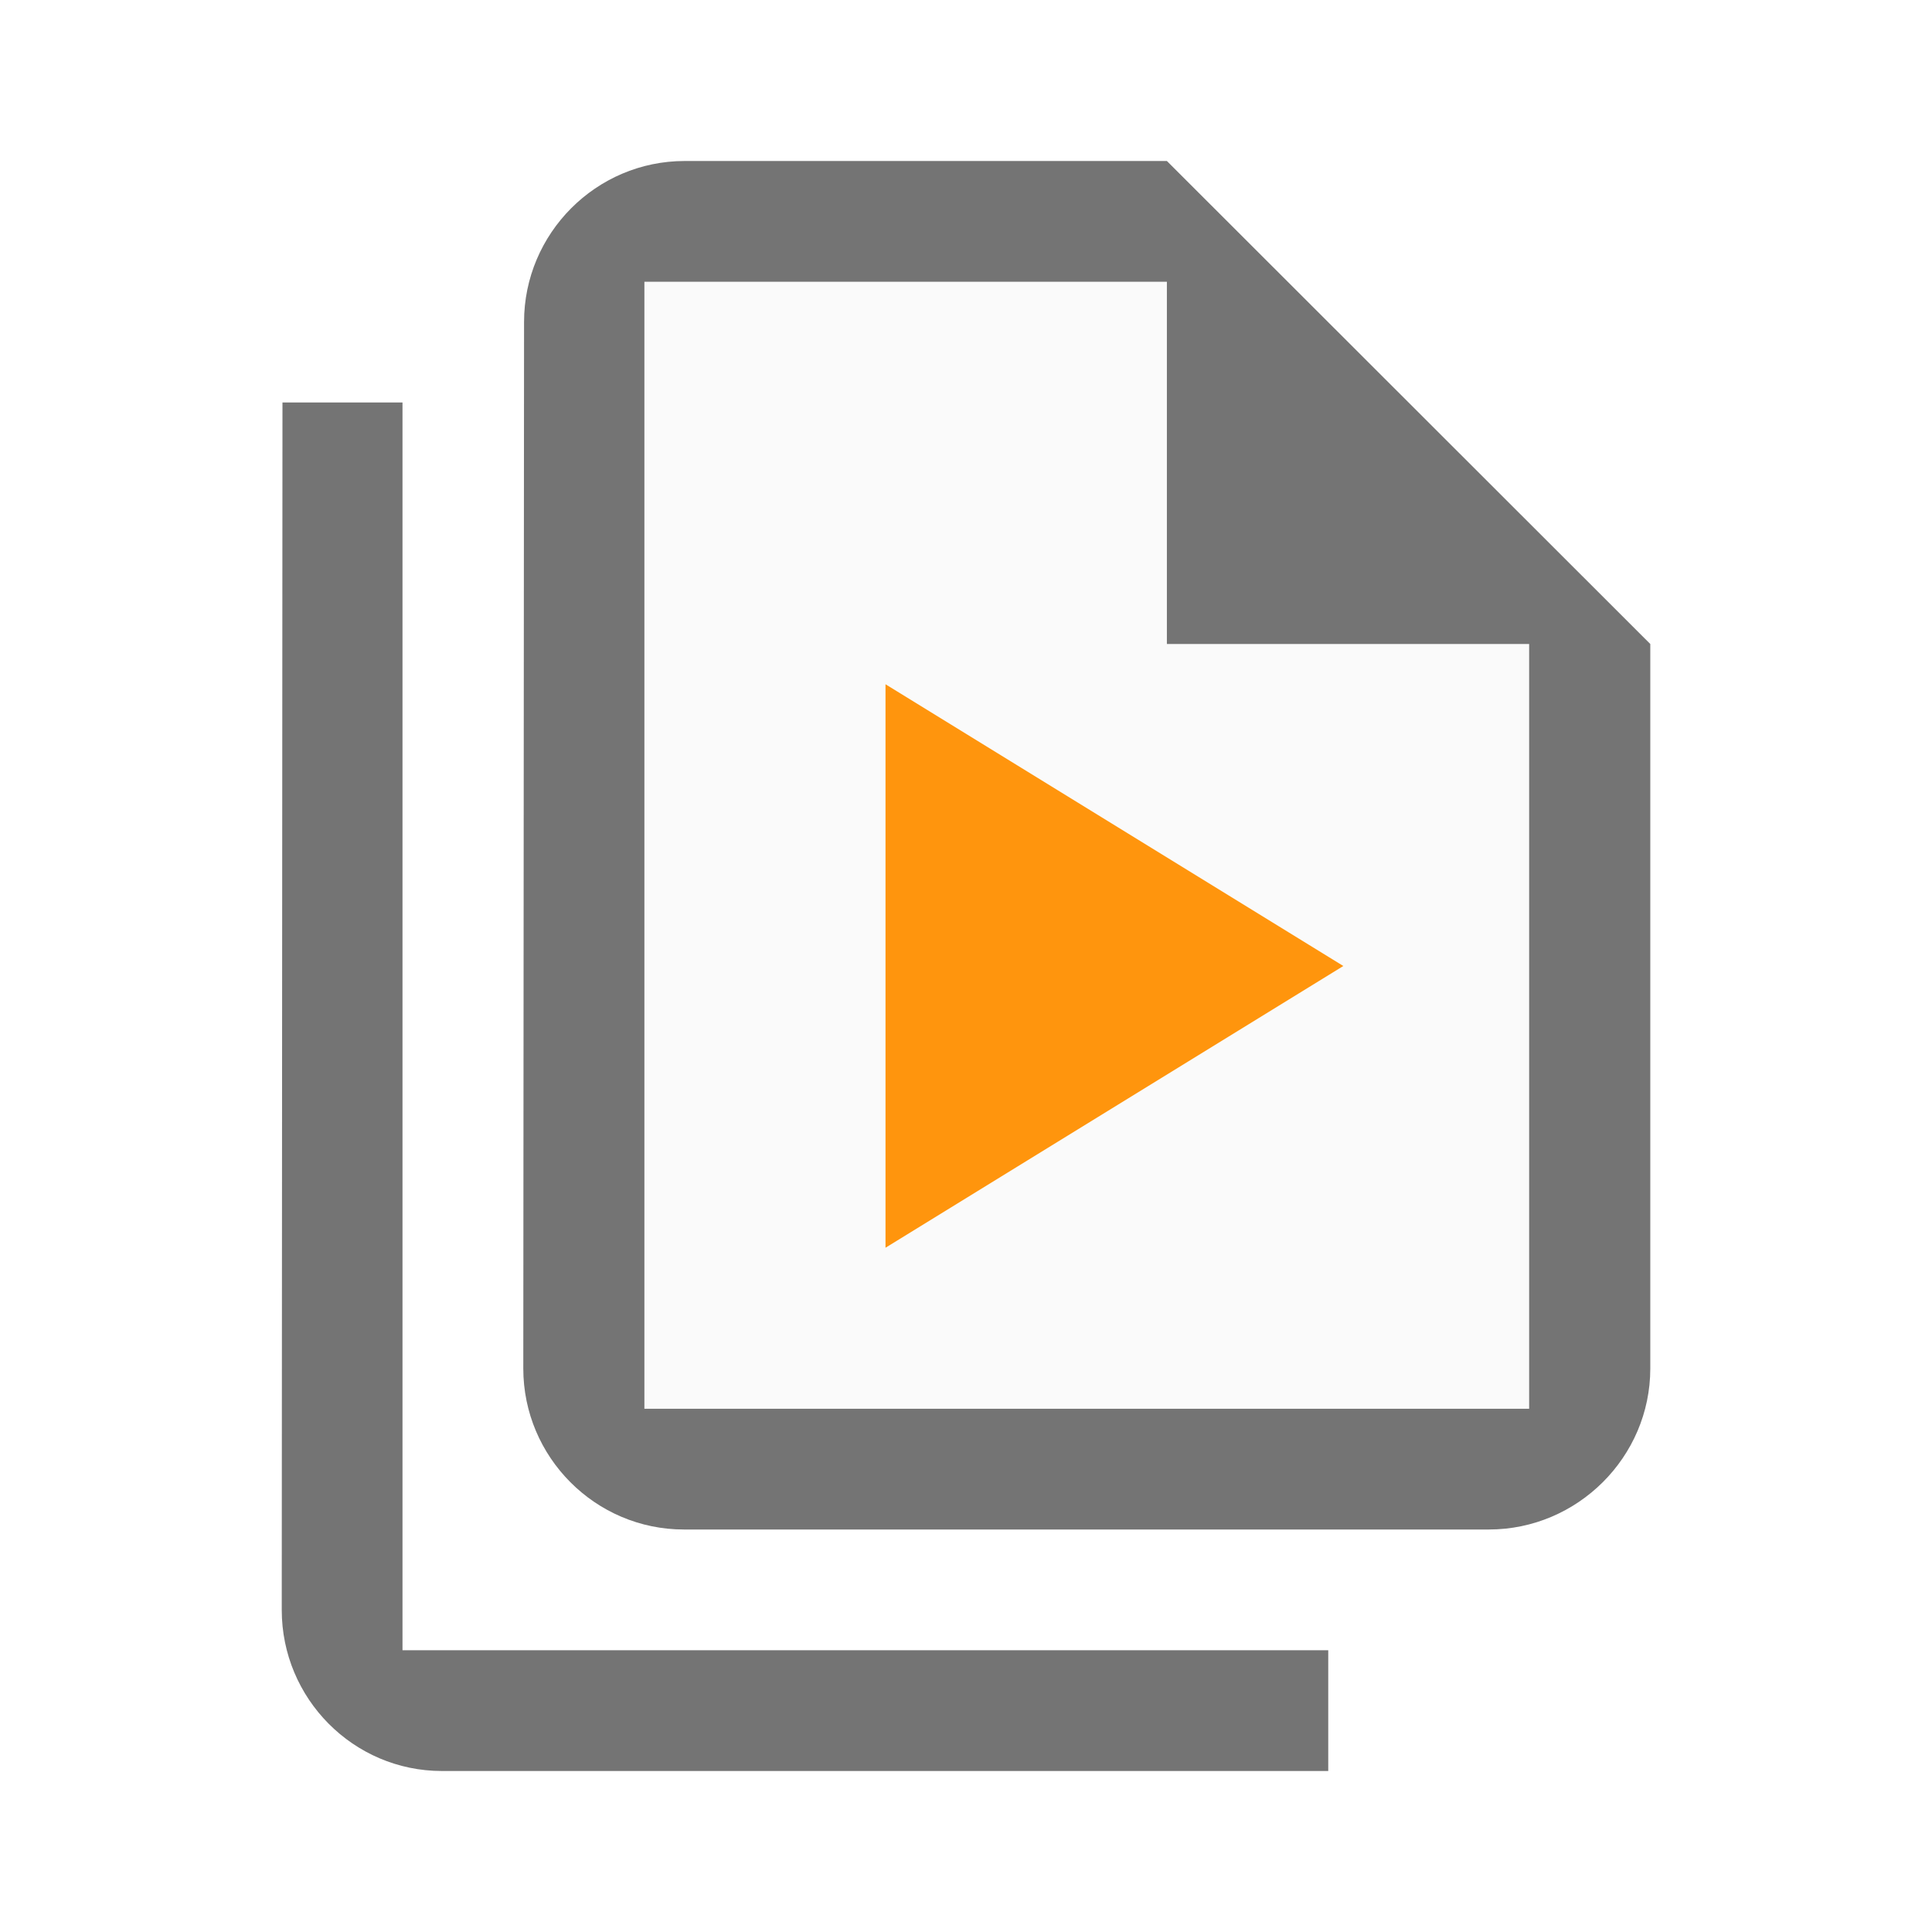
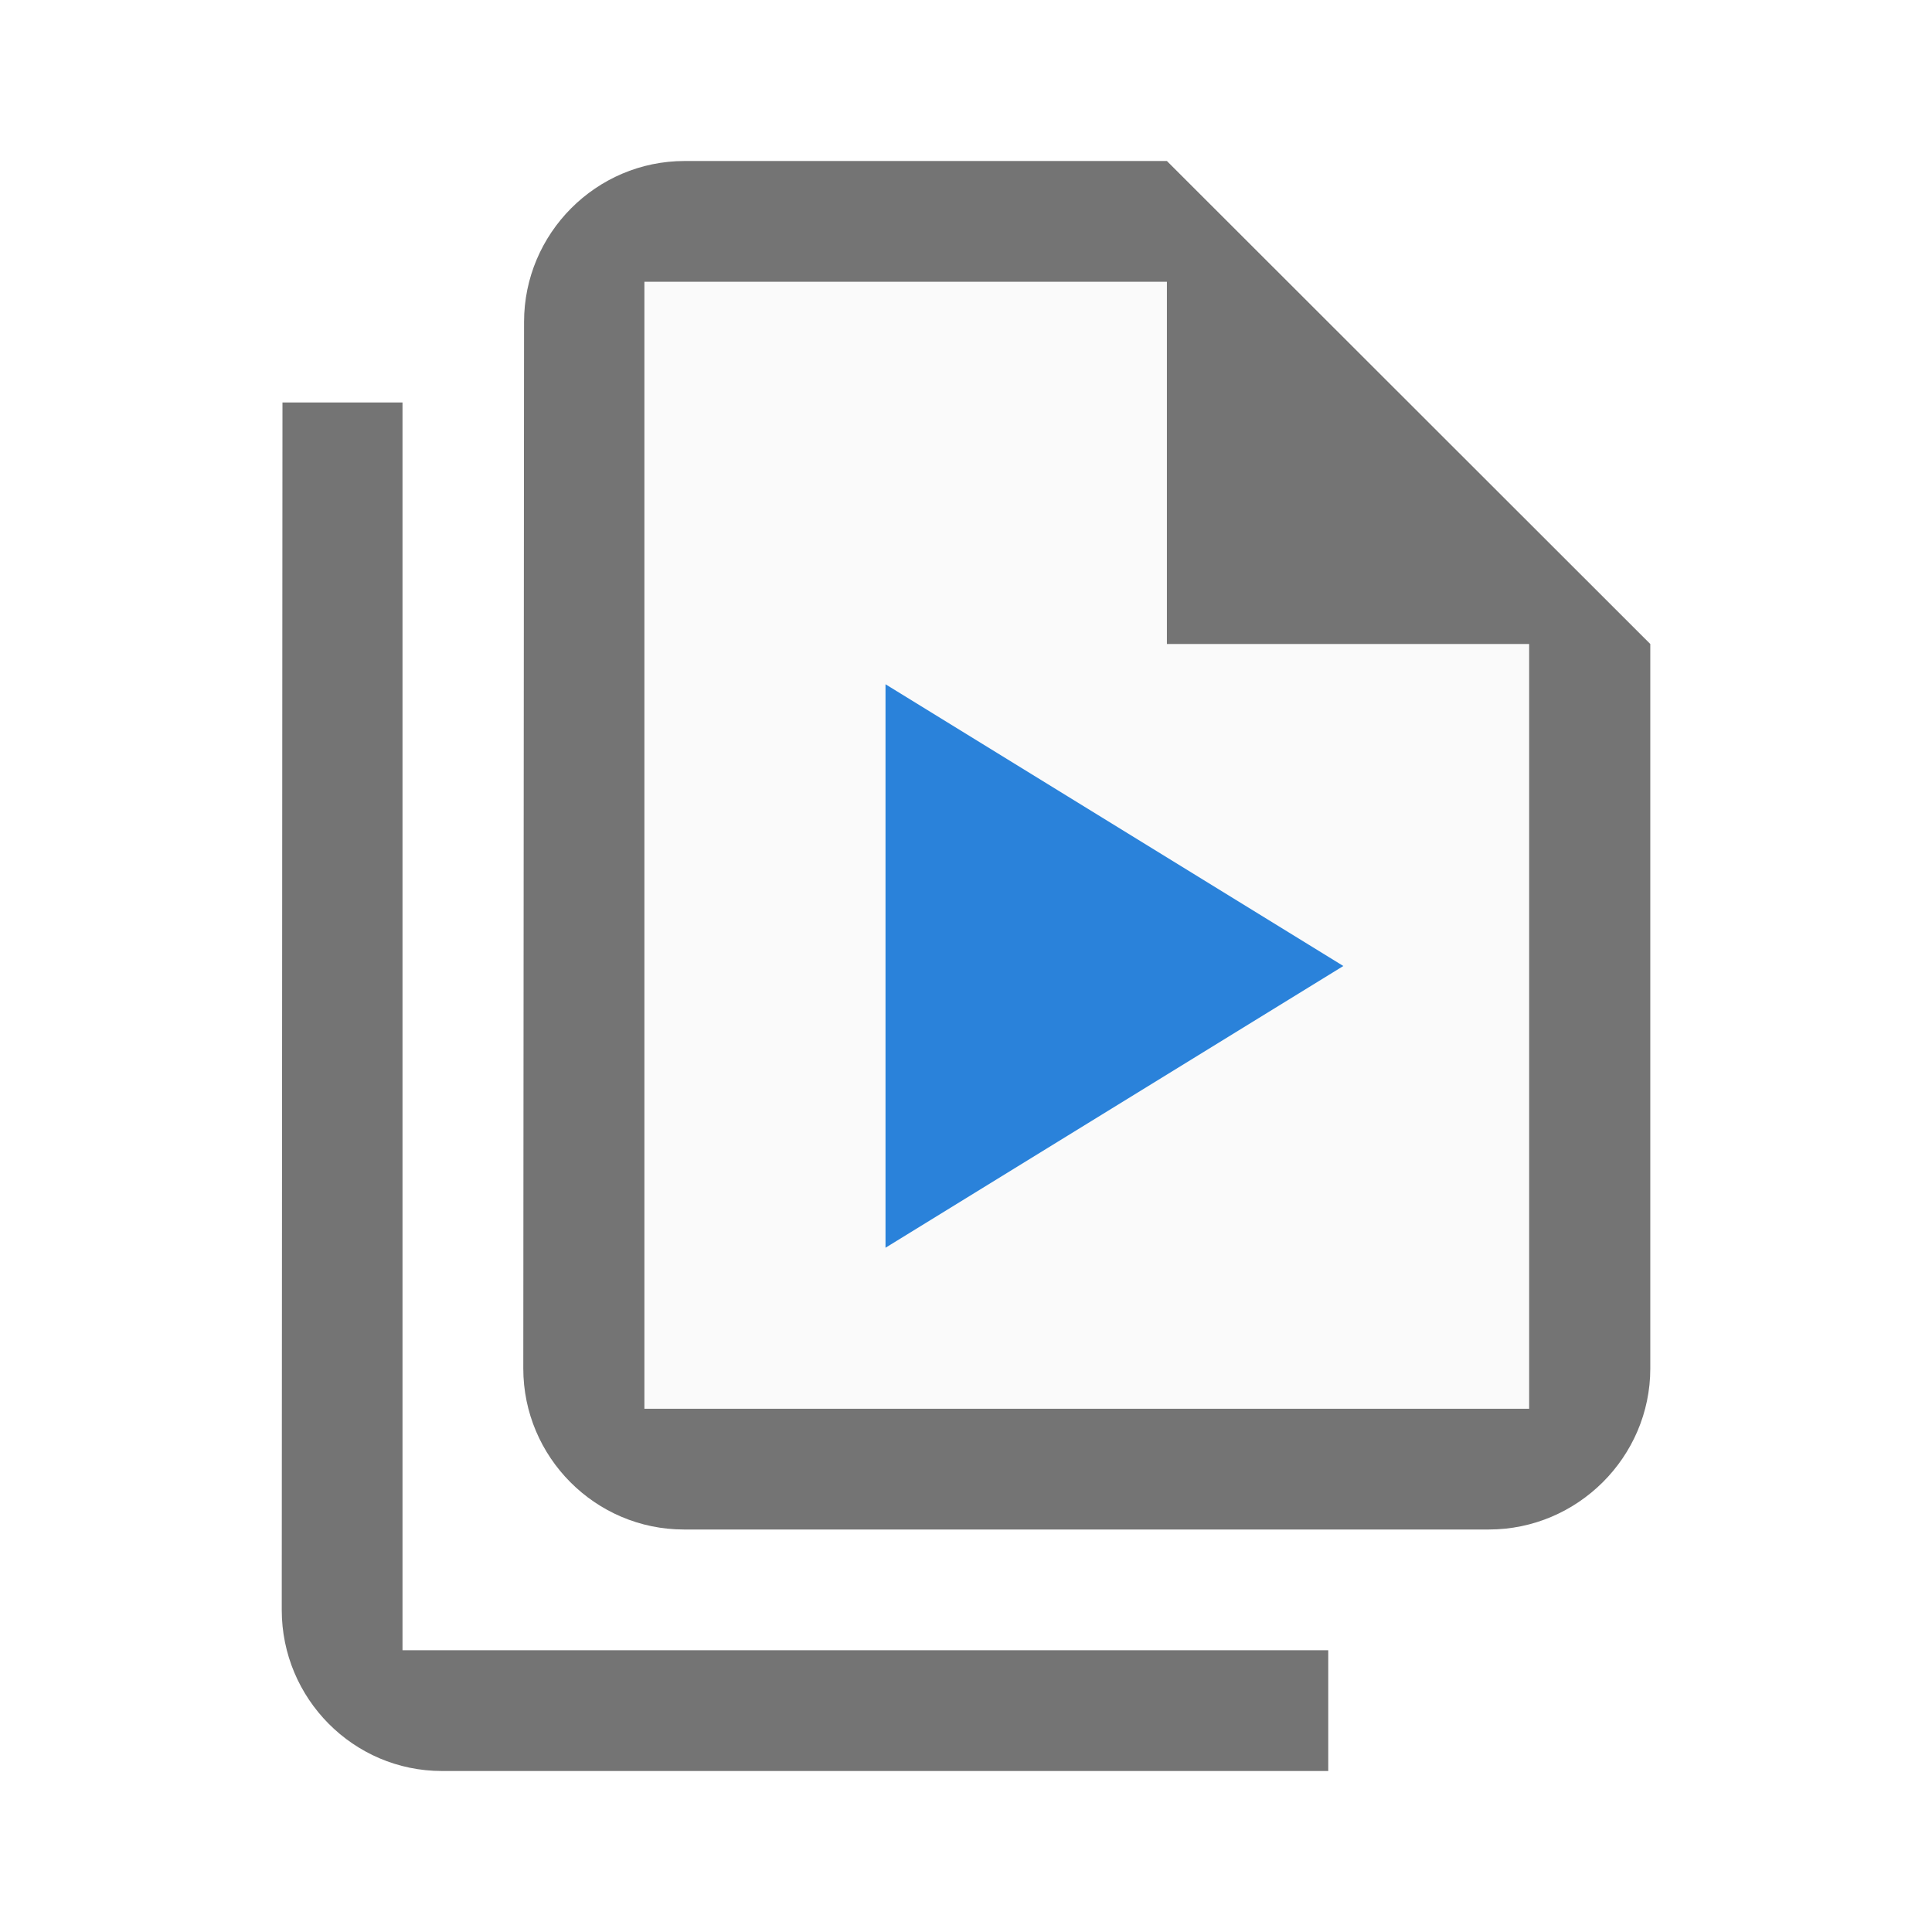
<svg xmlns="http://www.w3.org/2000/svg" width="48" height="48" viewBox="0 0 48 48" id="svg2" version="1.1">
  <defs id="defs8" />
  <g id="layer1" transform="translate(-384,-1004.362)" style="display:inline">
    <path style="color:#000000;display:inline;overflow:visible;visibility:visible;opacity:1;fill:#fafafa;fill-opacity:1;fill-rule:evenodd;stroke:none;stroke-width:2;stroke-linecap:butt;stroke-linejoin:round;stroke-miterlimit:4;stroke-dasharray:none;stroke-dashoffset:4.2;stroke-opacity:1;marker:none;enable-background:accumulate" d="m 400.01,1011.362 v 28 h 21.98 v -19 h -9 v -9 z m 5.99,10 11.375,7 -11.375,7 v -0.231 -13.539 z" id="rect14065" />
-     <path style="display:inline;fill:#ff950d;fill-opacity:1;fill-rule:evenodd;stroke:none;stroke-width:0.438px;stroke-linecap:butt;stroke-linejoin:miter;stroke-opacity:1" d="m 406,1035.362 11.375,-7 -11.375,-7 z" id="path12863" />
+     <path style="display:inline;fill:#2a82da;fill-opacity:1;fill-rule:evenodd;stroke:none;stroke-width:0.438px;stroke-linecap:butt;stroke-linejoin:miter;stroke-opacity:1" d="m 406,1035.362 11.375,-7 -11.375,-7 z" id="path12863" />
    <path id="path12865" d="m 401.01,1008.362 c -2.2,0 -3.99,1.8 -3.99,4 l -0.019,26 c 0,2.2 1.79,4 3.99,4 h 20 c 2.2,0 4.01,-1.8 4.01,-4 l -10e-6,-18 -12.01,-12 z m -1,3 h 10.981 2 v 9 h 9 v 2 l 1e-5,17 h -21.981 z" style="display:inline;fill:#747474;fill-opacity:1;stroke-width:2" />
    <path style="display:inline;fill:#747474;fill-opacity:1;stroke-width:2" d="m 391.018,1014.362 -0.018,30 c 0,2.2 1.78,4 3.98,4 h 22.02 v -3 h -23 v -31 z" id="path12867" />
  </g>
</svg>
